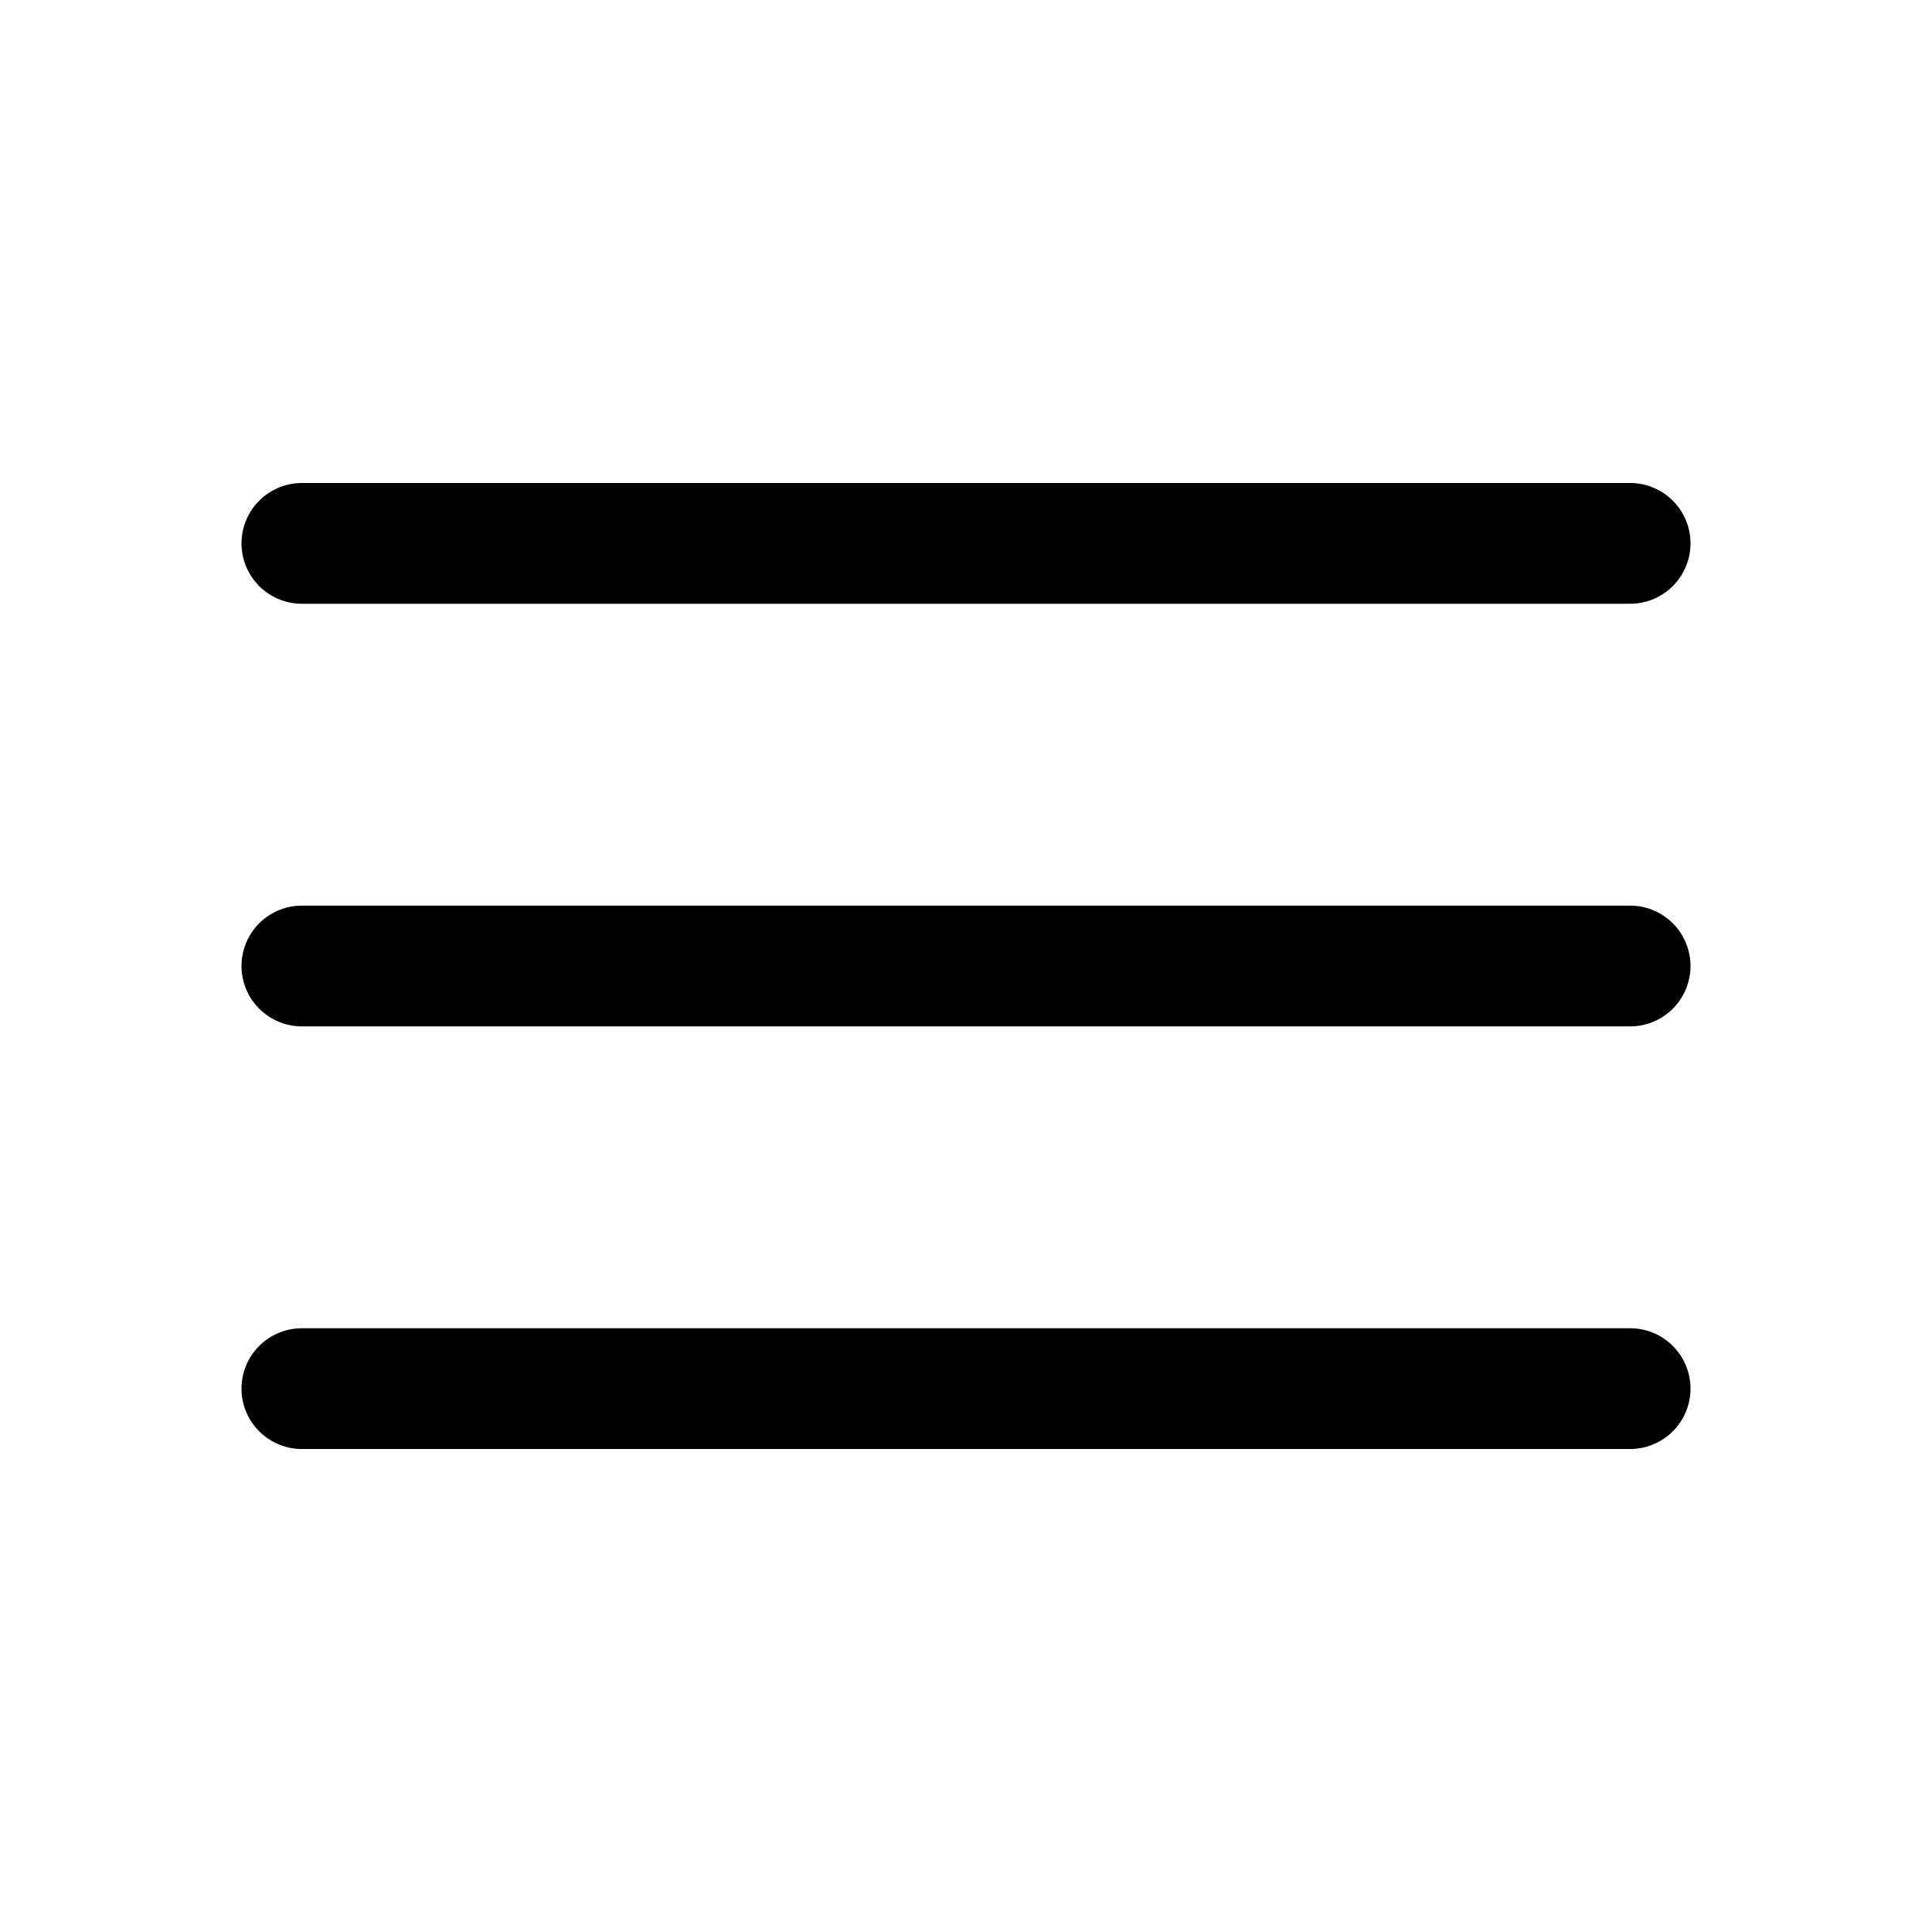
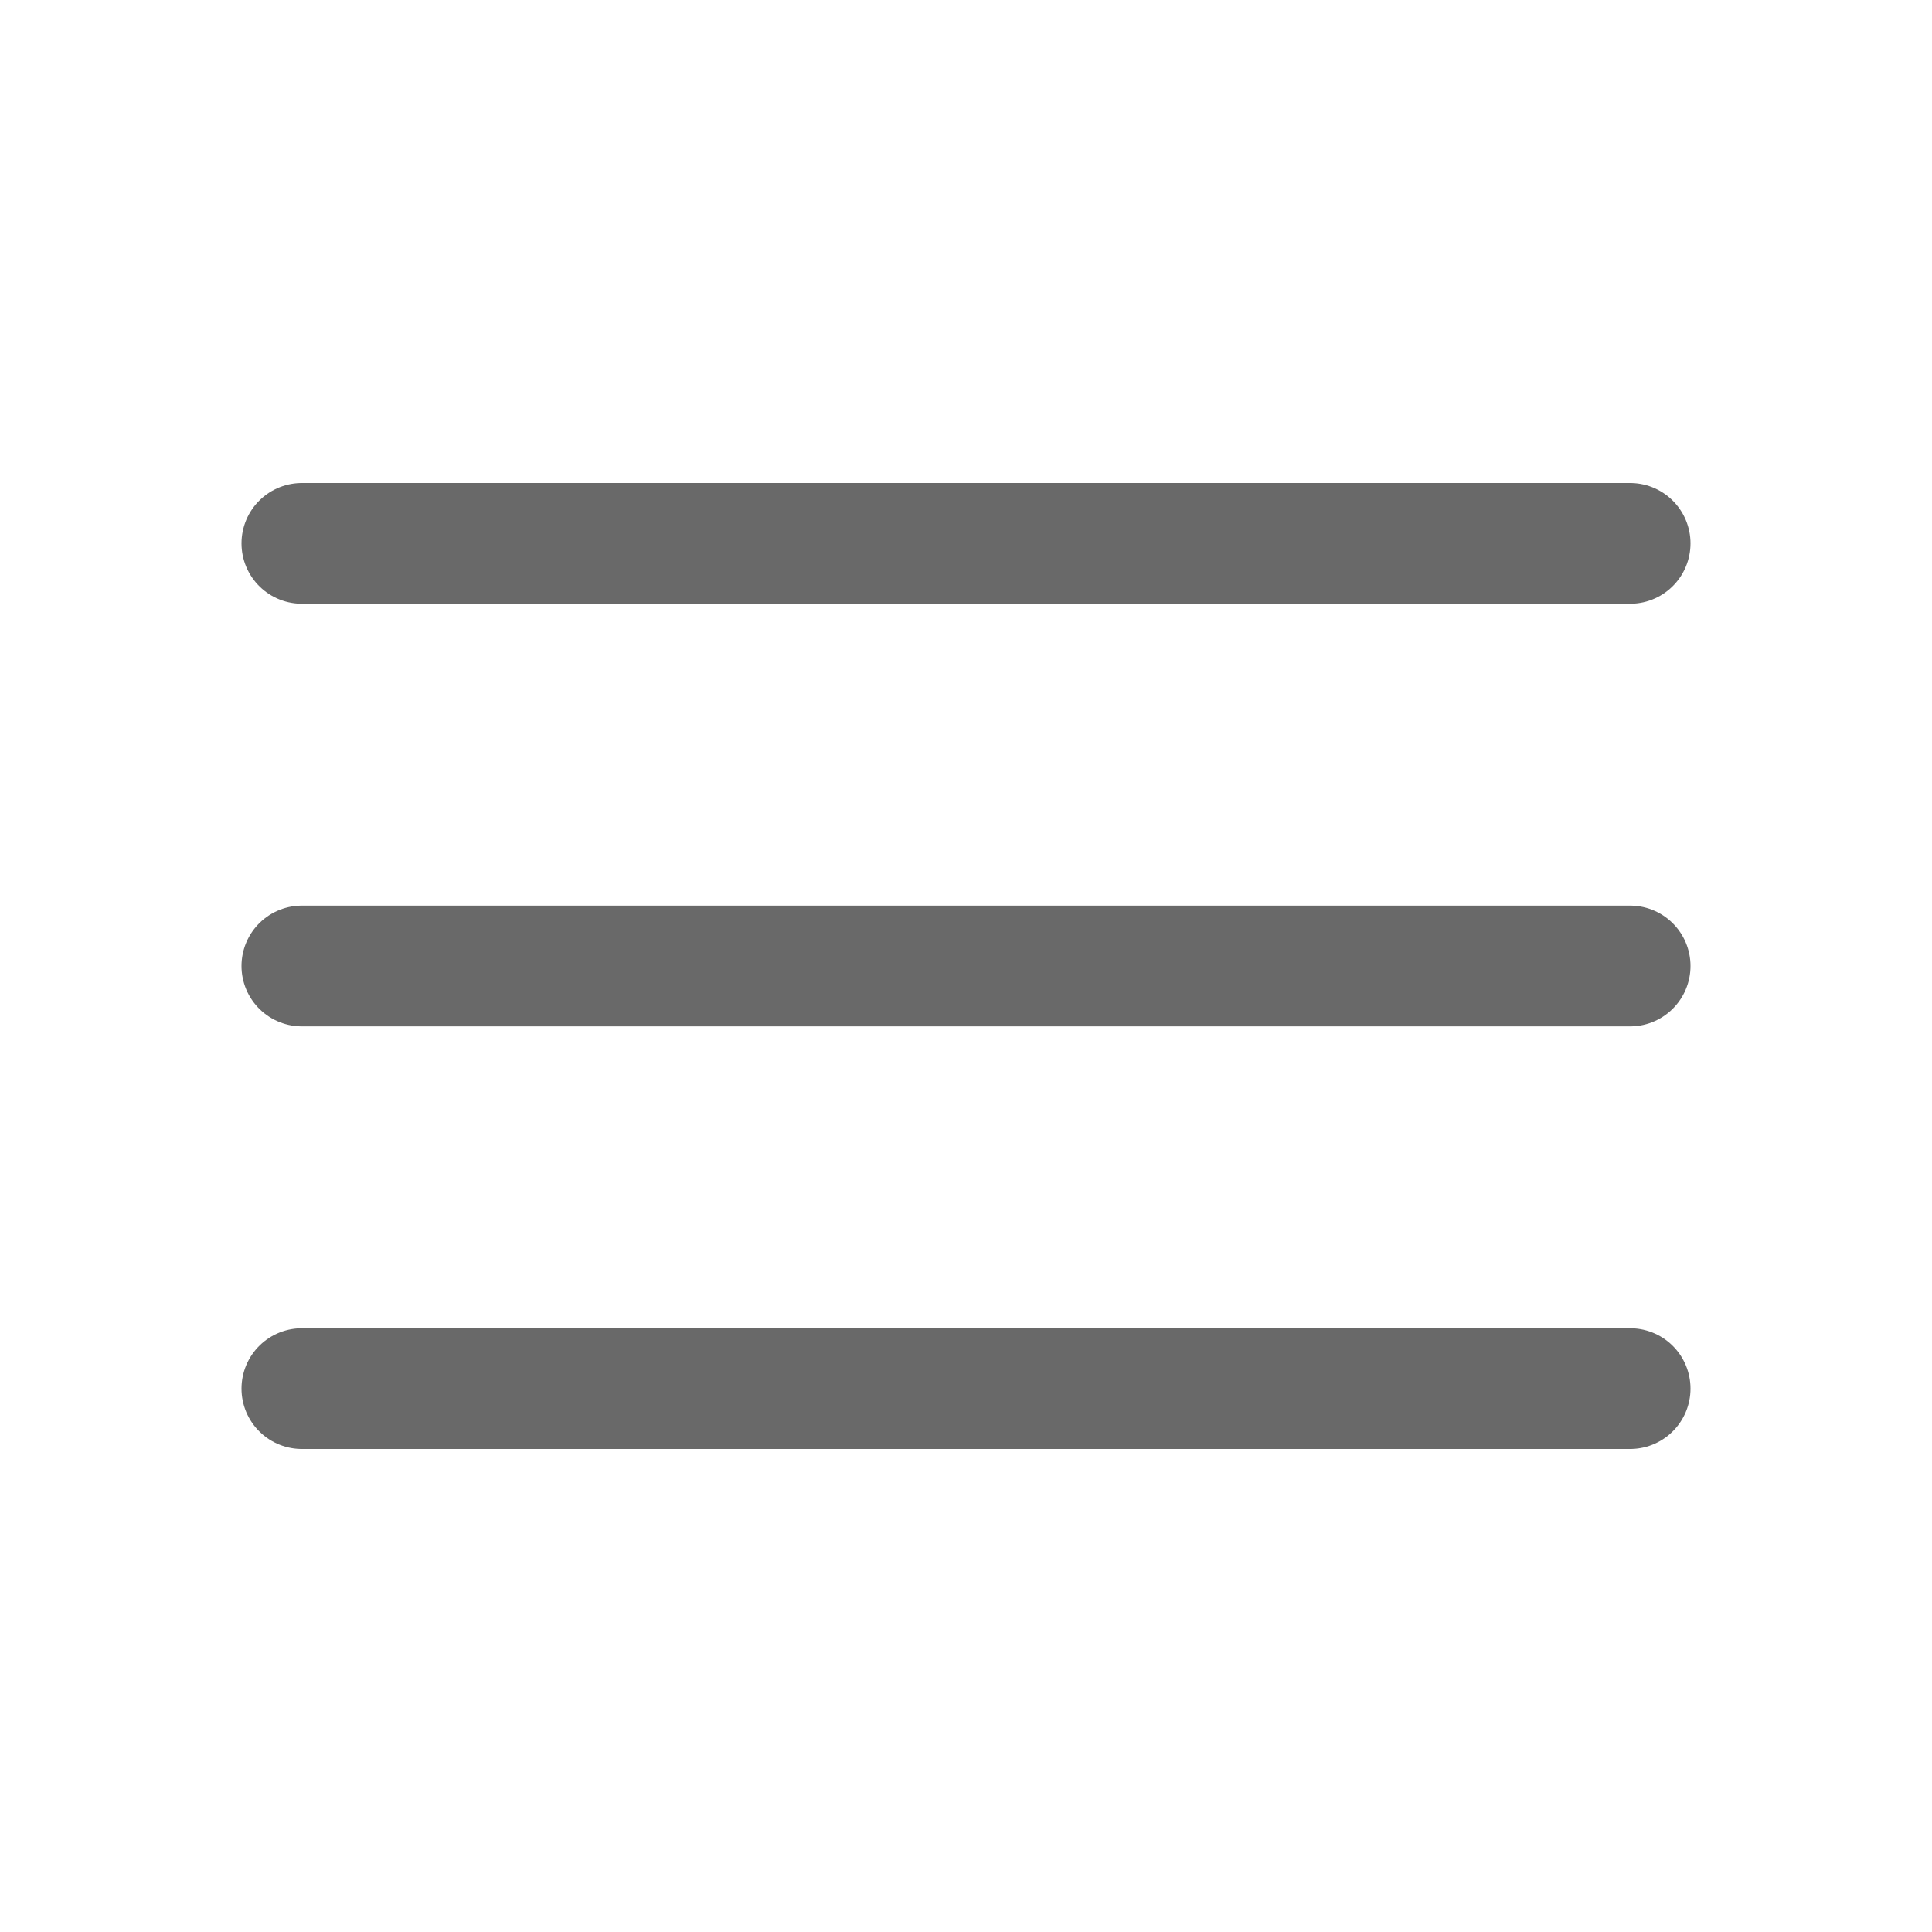
- <svg xmlns="http://www.w3.org/2000/svg" fill="none" viewBox="0 0 24 24" stroke-width="1.5" stroke="currentColor" class="w-6 h-6">
+ <svg xmlns="http://www.w3.org/2000/svg" fill="none" viewBox="0 0 24 24" stroke-width="1.5" stroke="dimgrey" class="w-6 h-6">
  <path stroke-linecap="round" stroke-linejoin="round" d="M3.75 6.75h16.5M3.75 12h16.5m-16.5 5.25h16.5" />
</svg>
